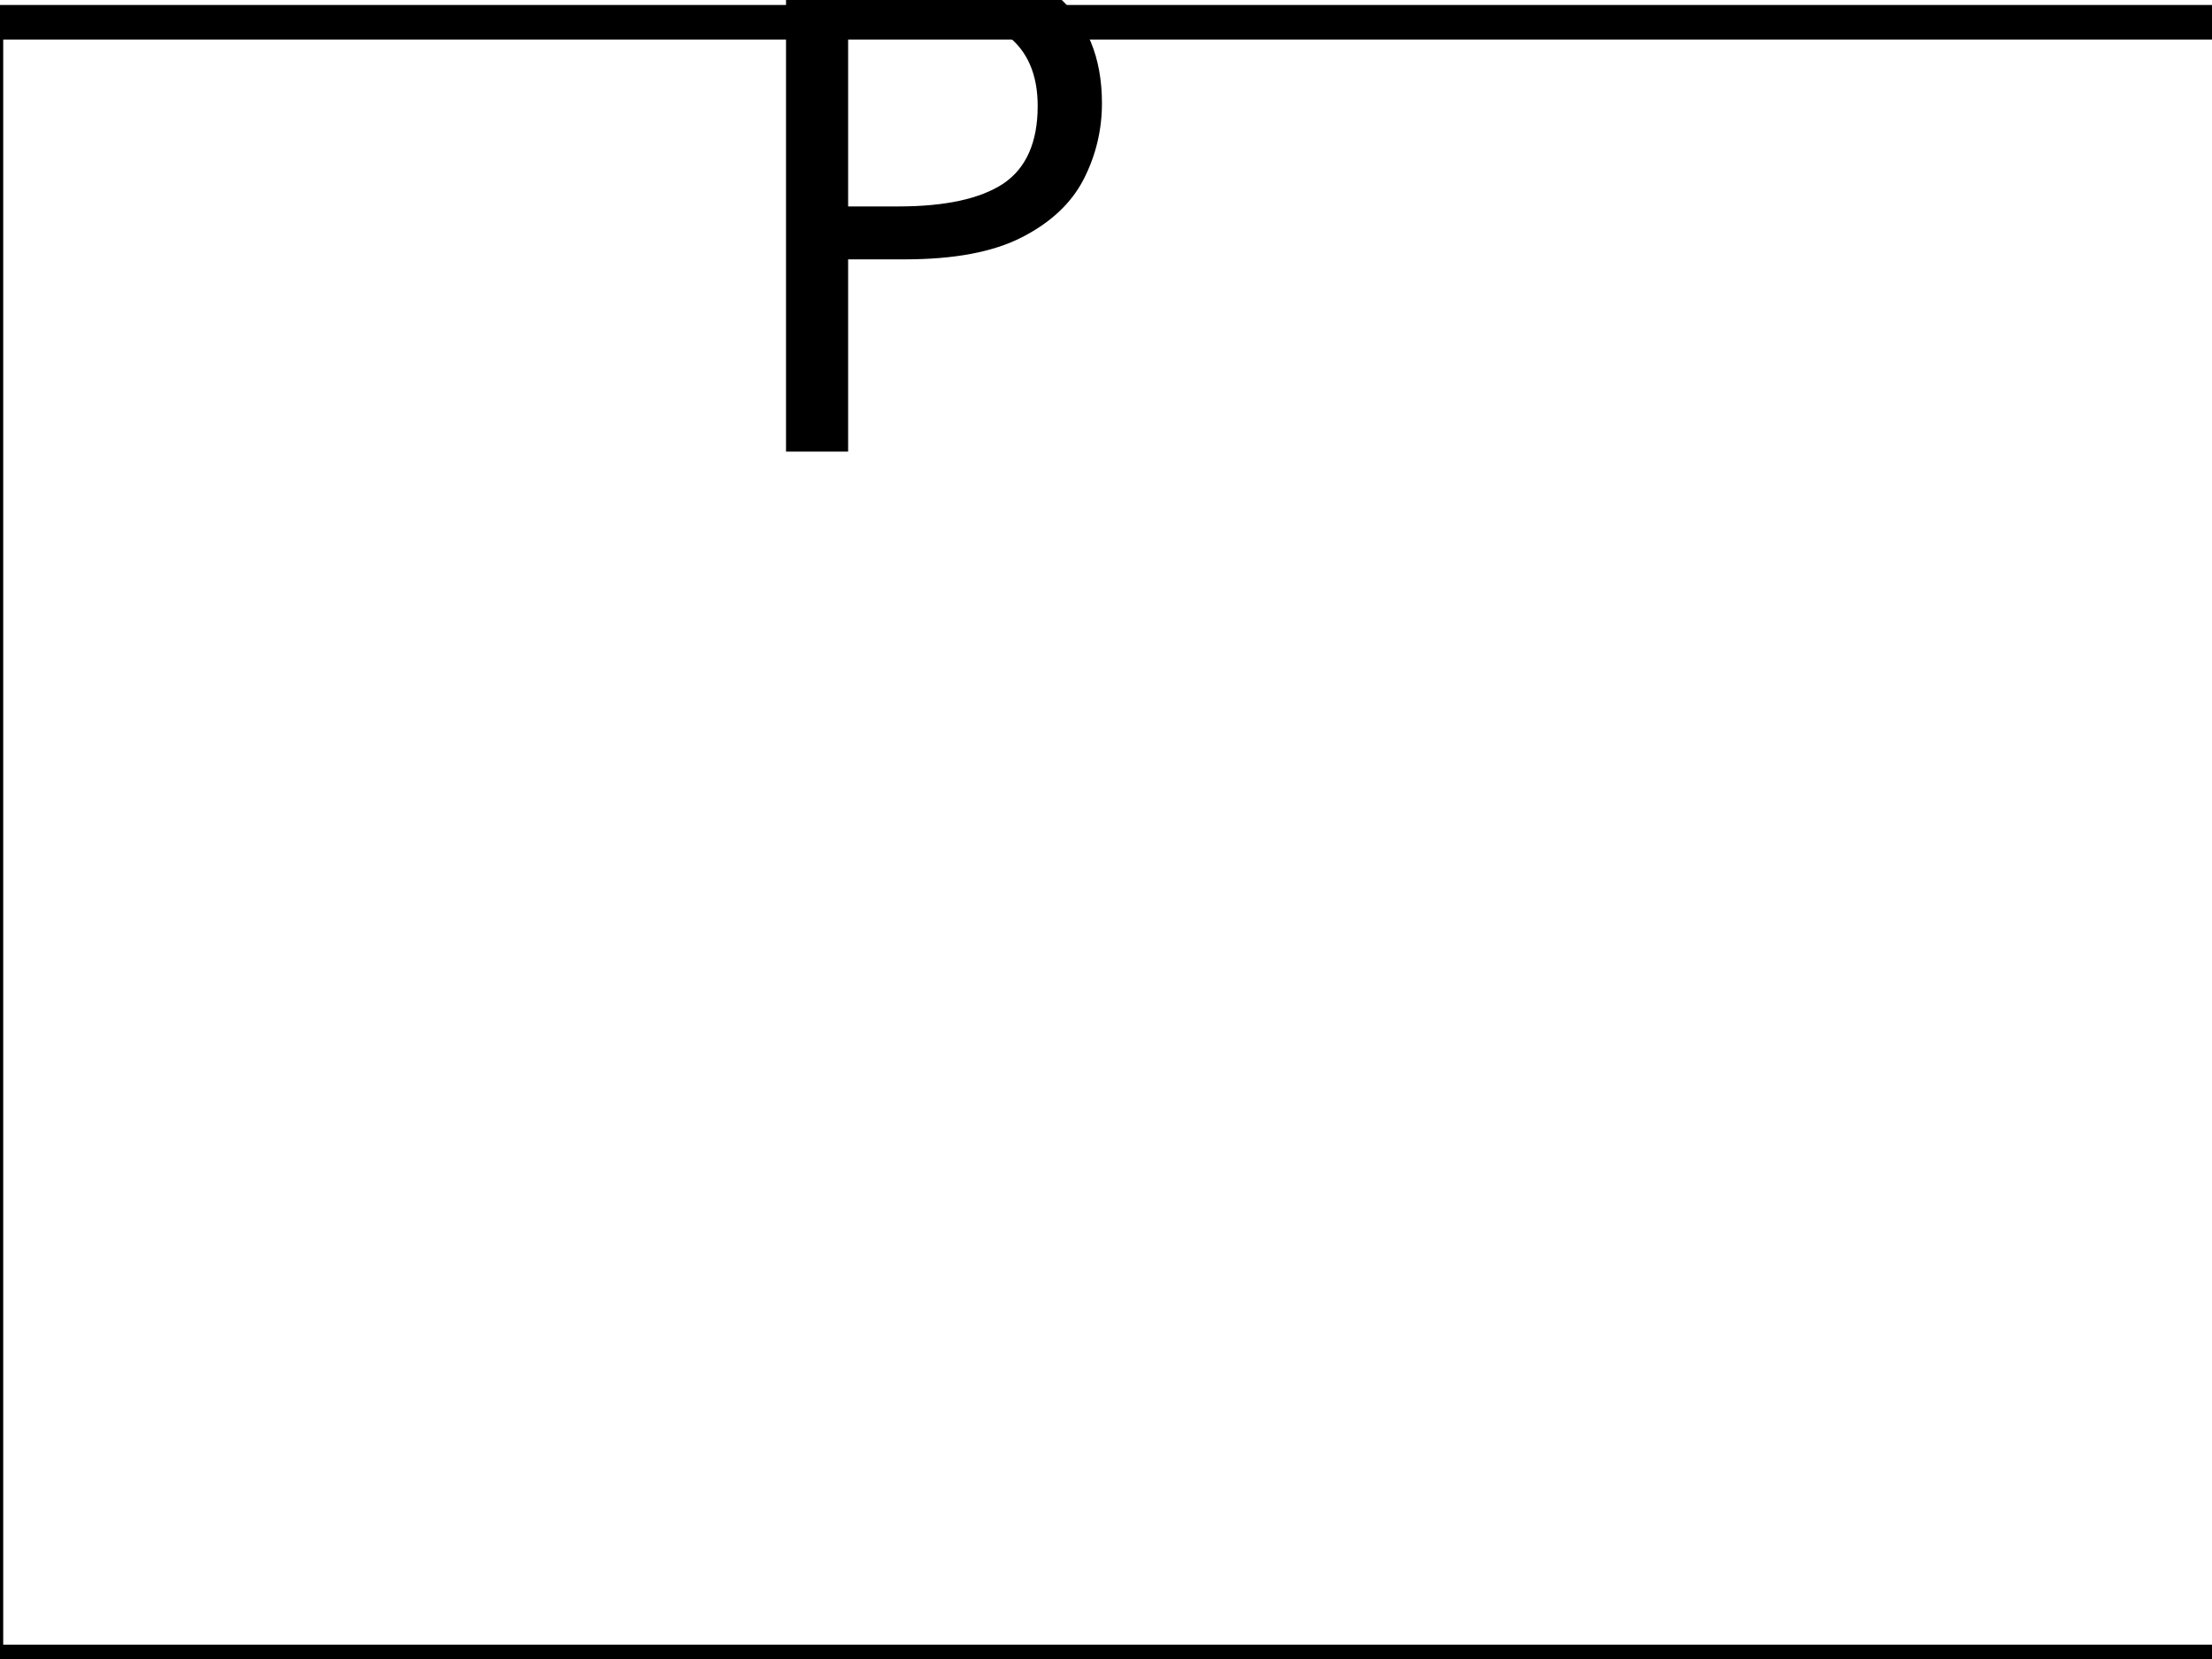
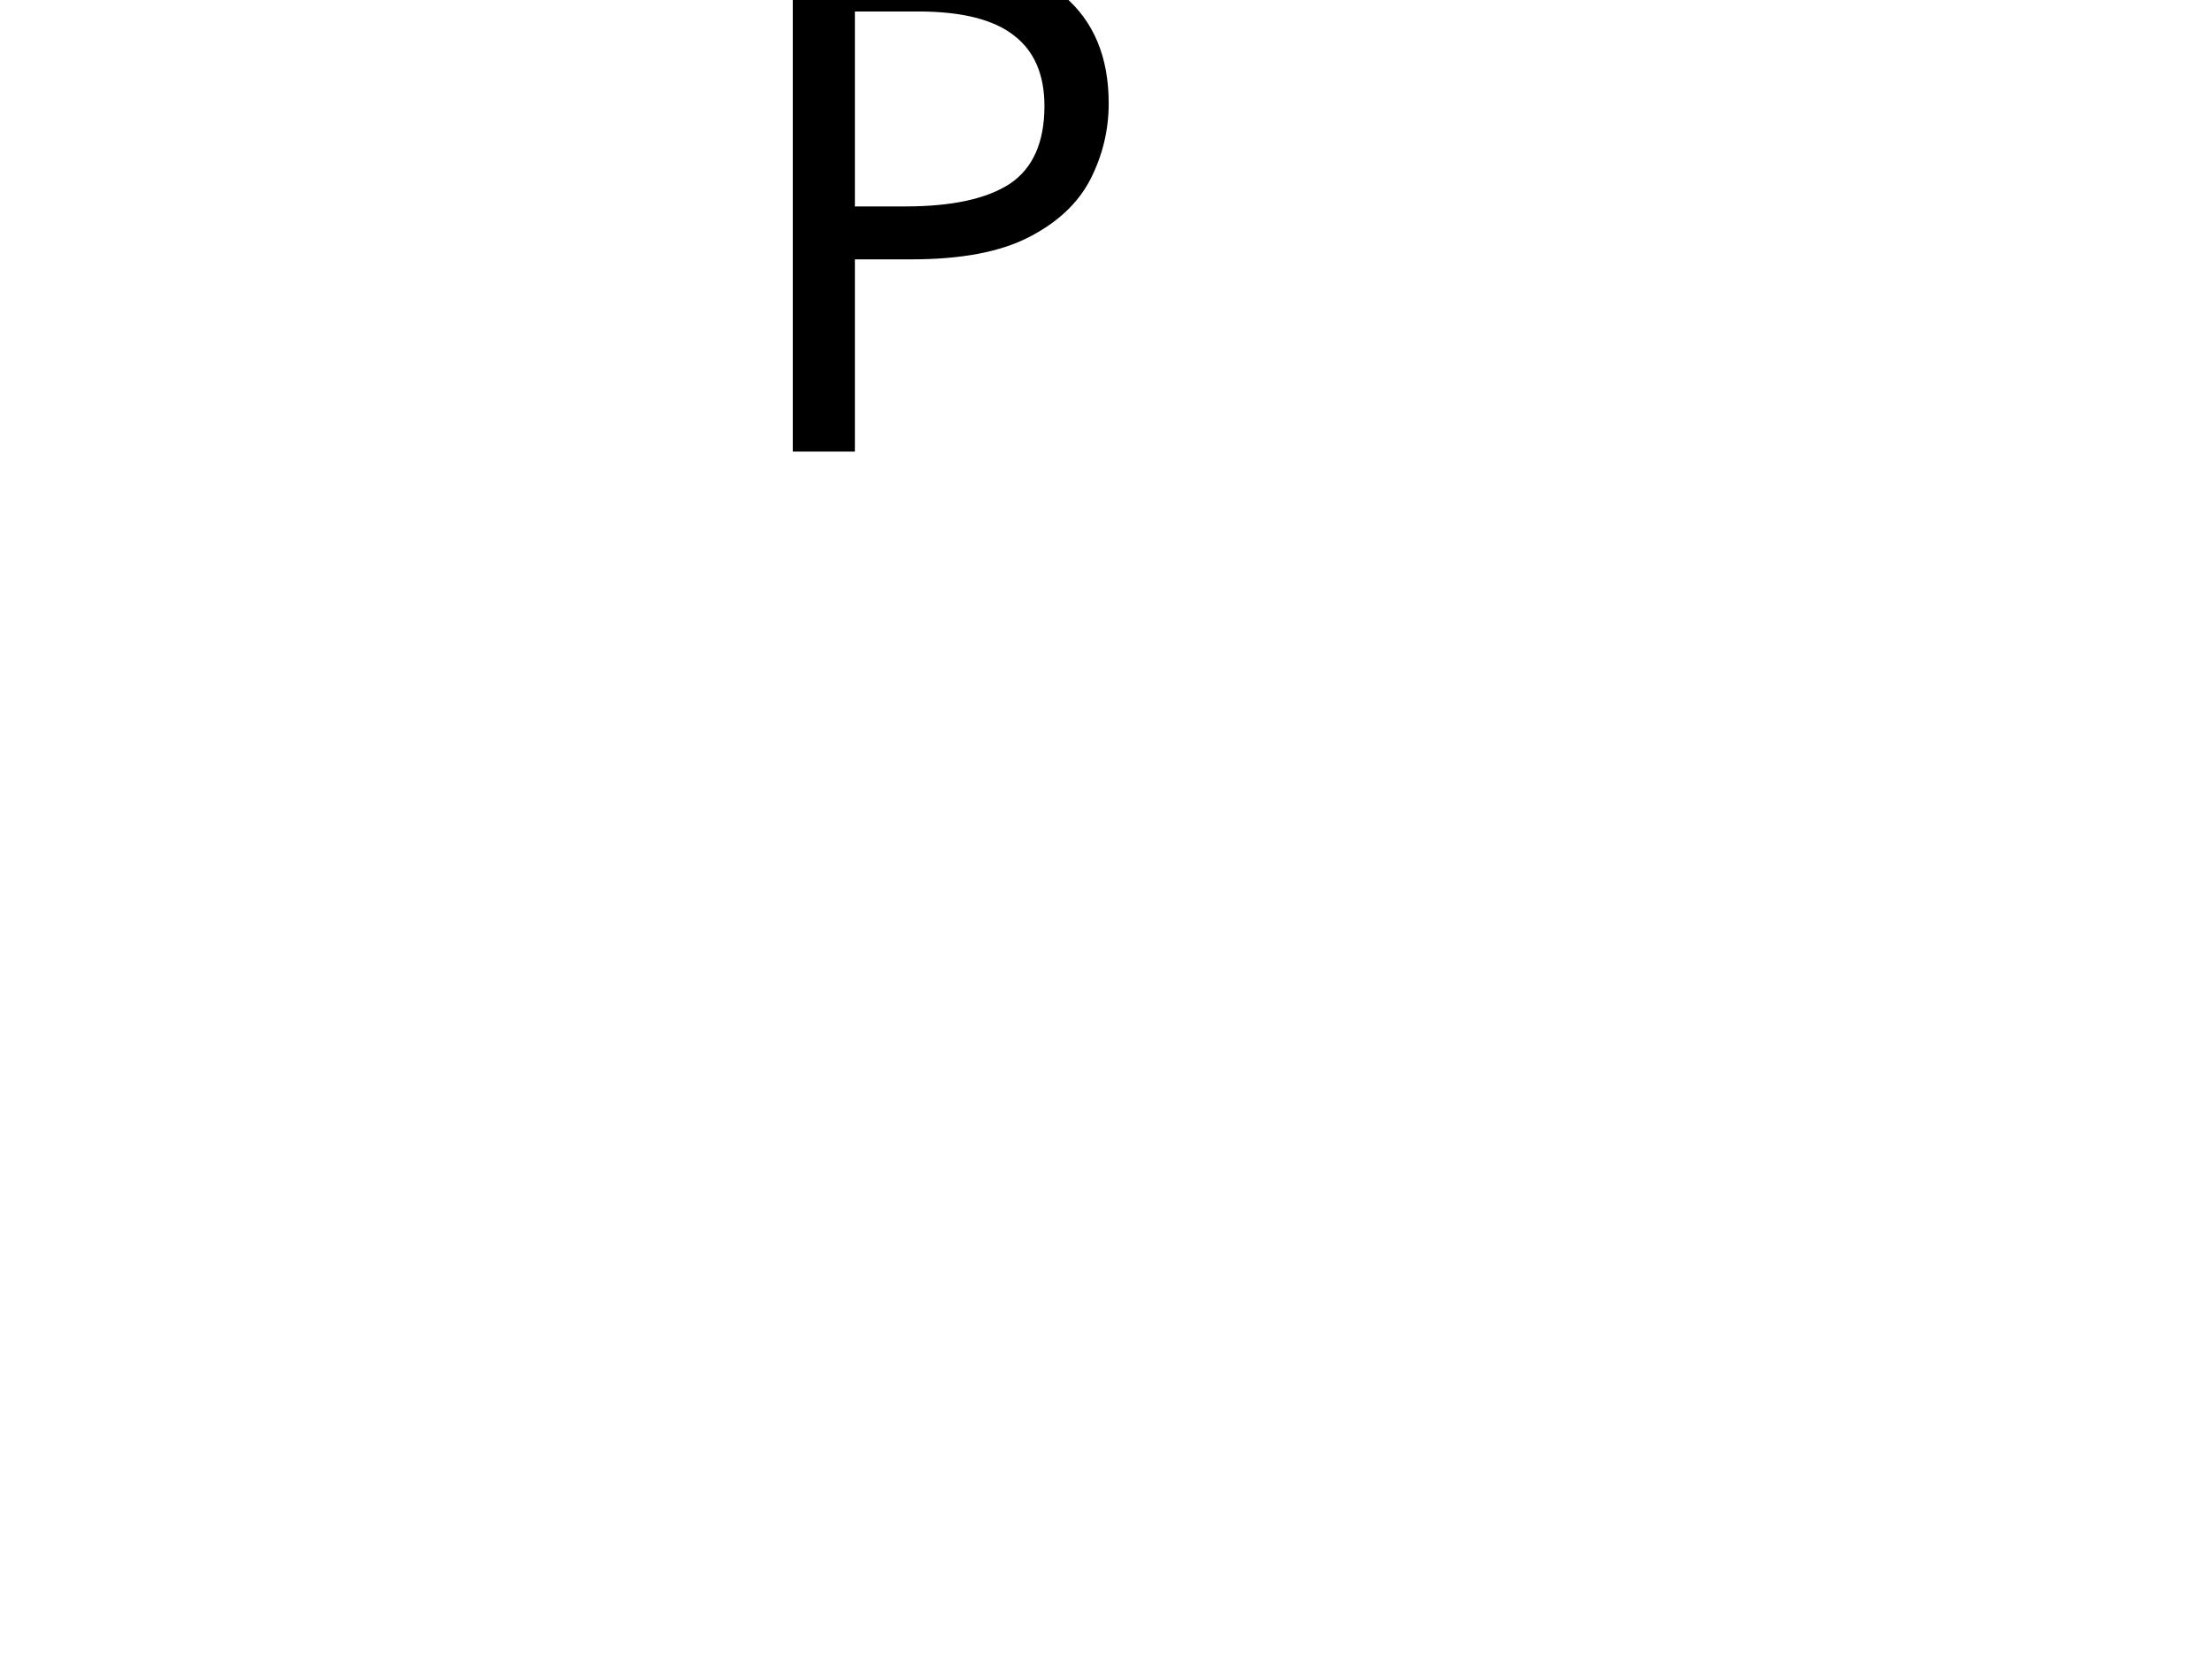
<svg xmlns="http://www.w3.org/2000/svg" id="svg2" version="1.1" width="64" height="48" viewBox="0 0 64 48">
  <defs id="defs6" />
-   <rect style="fill:none;stroke:#000000;stroke-opacity:1" id="rect3359" width="65" height="47.441" x="-0.407" y="0.644" />
-   <text xml:space="preserve" style="font-style:normal;font-variant:normal;font-weight:normal;font-stretch:normal;font-size:15px;line-height:125%;font-family:Sans;-inkscape-font-specification:Sans;text-align:center;letter-spacing:0px;word-spacing:0px;writing-mode:lr-tb;text-anchor:middle;fill:#000000;fill-opacity:1;stroke:none;stroke-width:1px;stroke-linecap:butt;stroke-linejoin:miter;stroke-opacity:1;" x="18.508" y="28.085" id="text3361">
-     <tspan id="tspan3363" x="18.508" y="28.085" />
+   <text xml:space="preserve" style="font-style:normal;font-variant:normal;font-weight:normal;font-stretch:normal;line-height:0%;font-family:sans-serif;-inkscape-font-specification:Sans;text-align:center;letter-spacing:0px;word-spacing:0px;writing-mode:lr-tb;text-anchor:middle;fill:#000000;fill-opacity:1;stroke:none;stroke-width:1px;stroke-linecap:butt;stroke-linejoin:miter;stroke-opacity:1" x="18.508" y="28.085" id="text3361">
+     <tspan id="tspan3363" x="23.28" y="28.085" style="font-size:15px;line-height:1.25;font-family:sans-serif"> </tspan>
  </text>
-   <text xml:space="preserve" style="font-style:normal;font-variant:normal;font-weight:normal;font-stretch:normal;font-size:12.5px;line-height:125%;font-family:Sans;-inkscape-font-specification:Sans;text-align:center;letter-spacing:0px;word-spacing:0px;writing-mode:lr-tb;text-anchor:middle;fill:#000000;fill-opacity:1;stroke:none;stroke-width:1px;stroke-linecap:butt;stroke-linejoin:miter;stroke-opacity:1" x="31.729" y="13.068" id="text3336">
-     <tspan id="tspan3338" x="31.729" y="13.068" style="font-style:normal;font-variant:normal;font-weight:normal;font-stretch:normal;font-size:20px;font-family:cmex10;-inkscape-font-specification:cmex10">P</tspan>
+   <text xml:space="preserve" style="font-style:normal;font-variant:normal;font-weight:normal;font-stretch:normal;line-height:0%;font-family:sans-serif;-inkscape-font-specification:Sans;text-align:center;letter-spacing:0px;word-spacing:0px;writing-mode:lr-tb;text-anchor:middle;fill:#000000;fill-opacity:1;stroke:none;stroke-width:1px;stroke-linecap:butt;stroke-linejoin:miter;stroke-opacity:1" x="31.729" y="13.068" id="text3336">
+     <tspan id="tspan3338" x="31.729" y="13.068" style="font-style:normal;font-variant:normal;font-weight:normal;font-stretch:normal;font-size:20px;line-height:1.25;font-family:cmex10;-inkscape-font-specification:cmex10">P</tspan>
  </text>
</svg>
